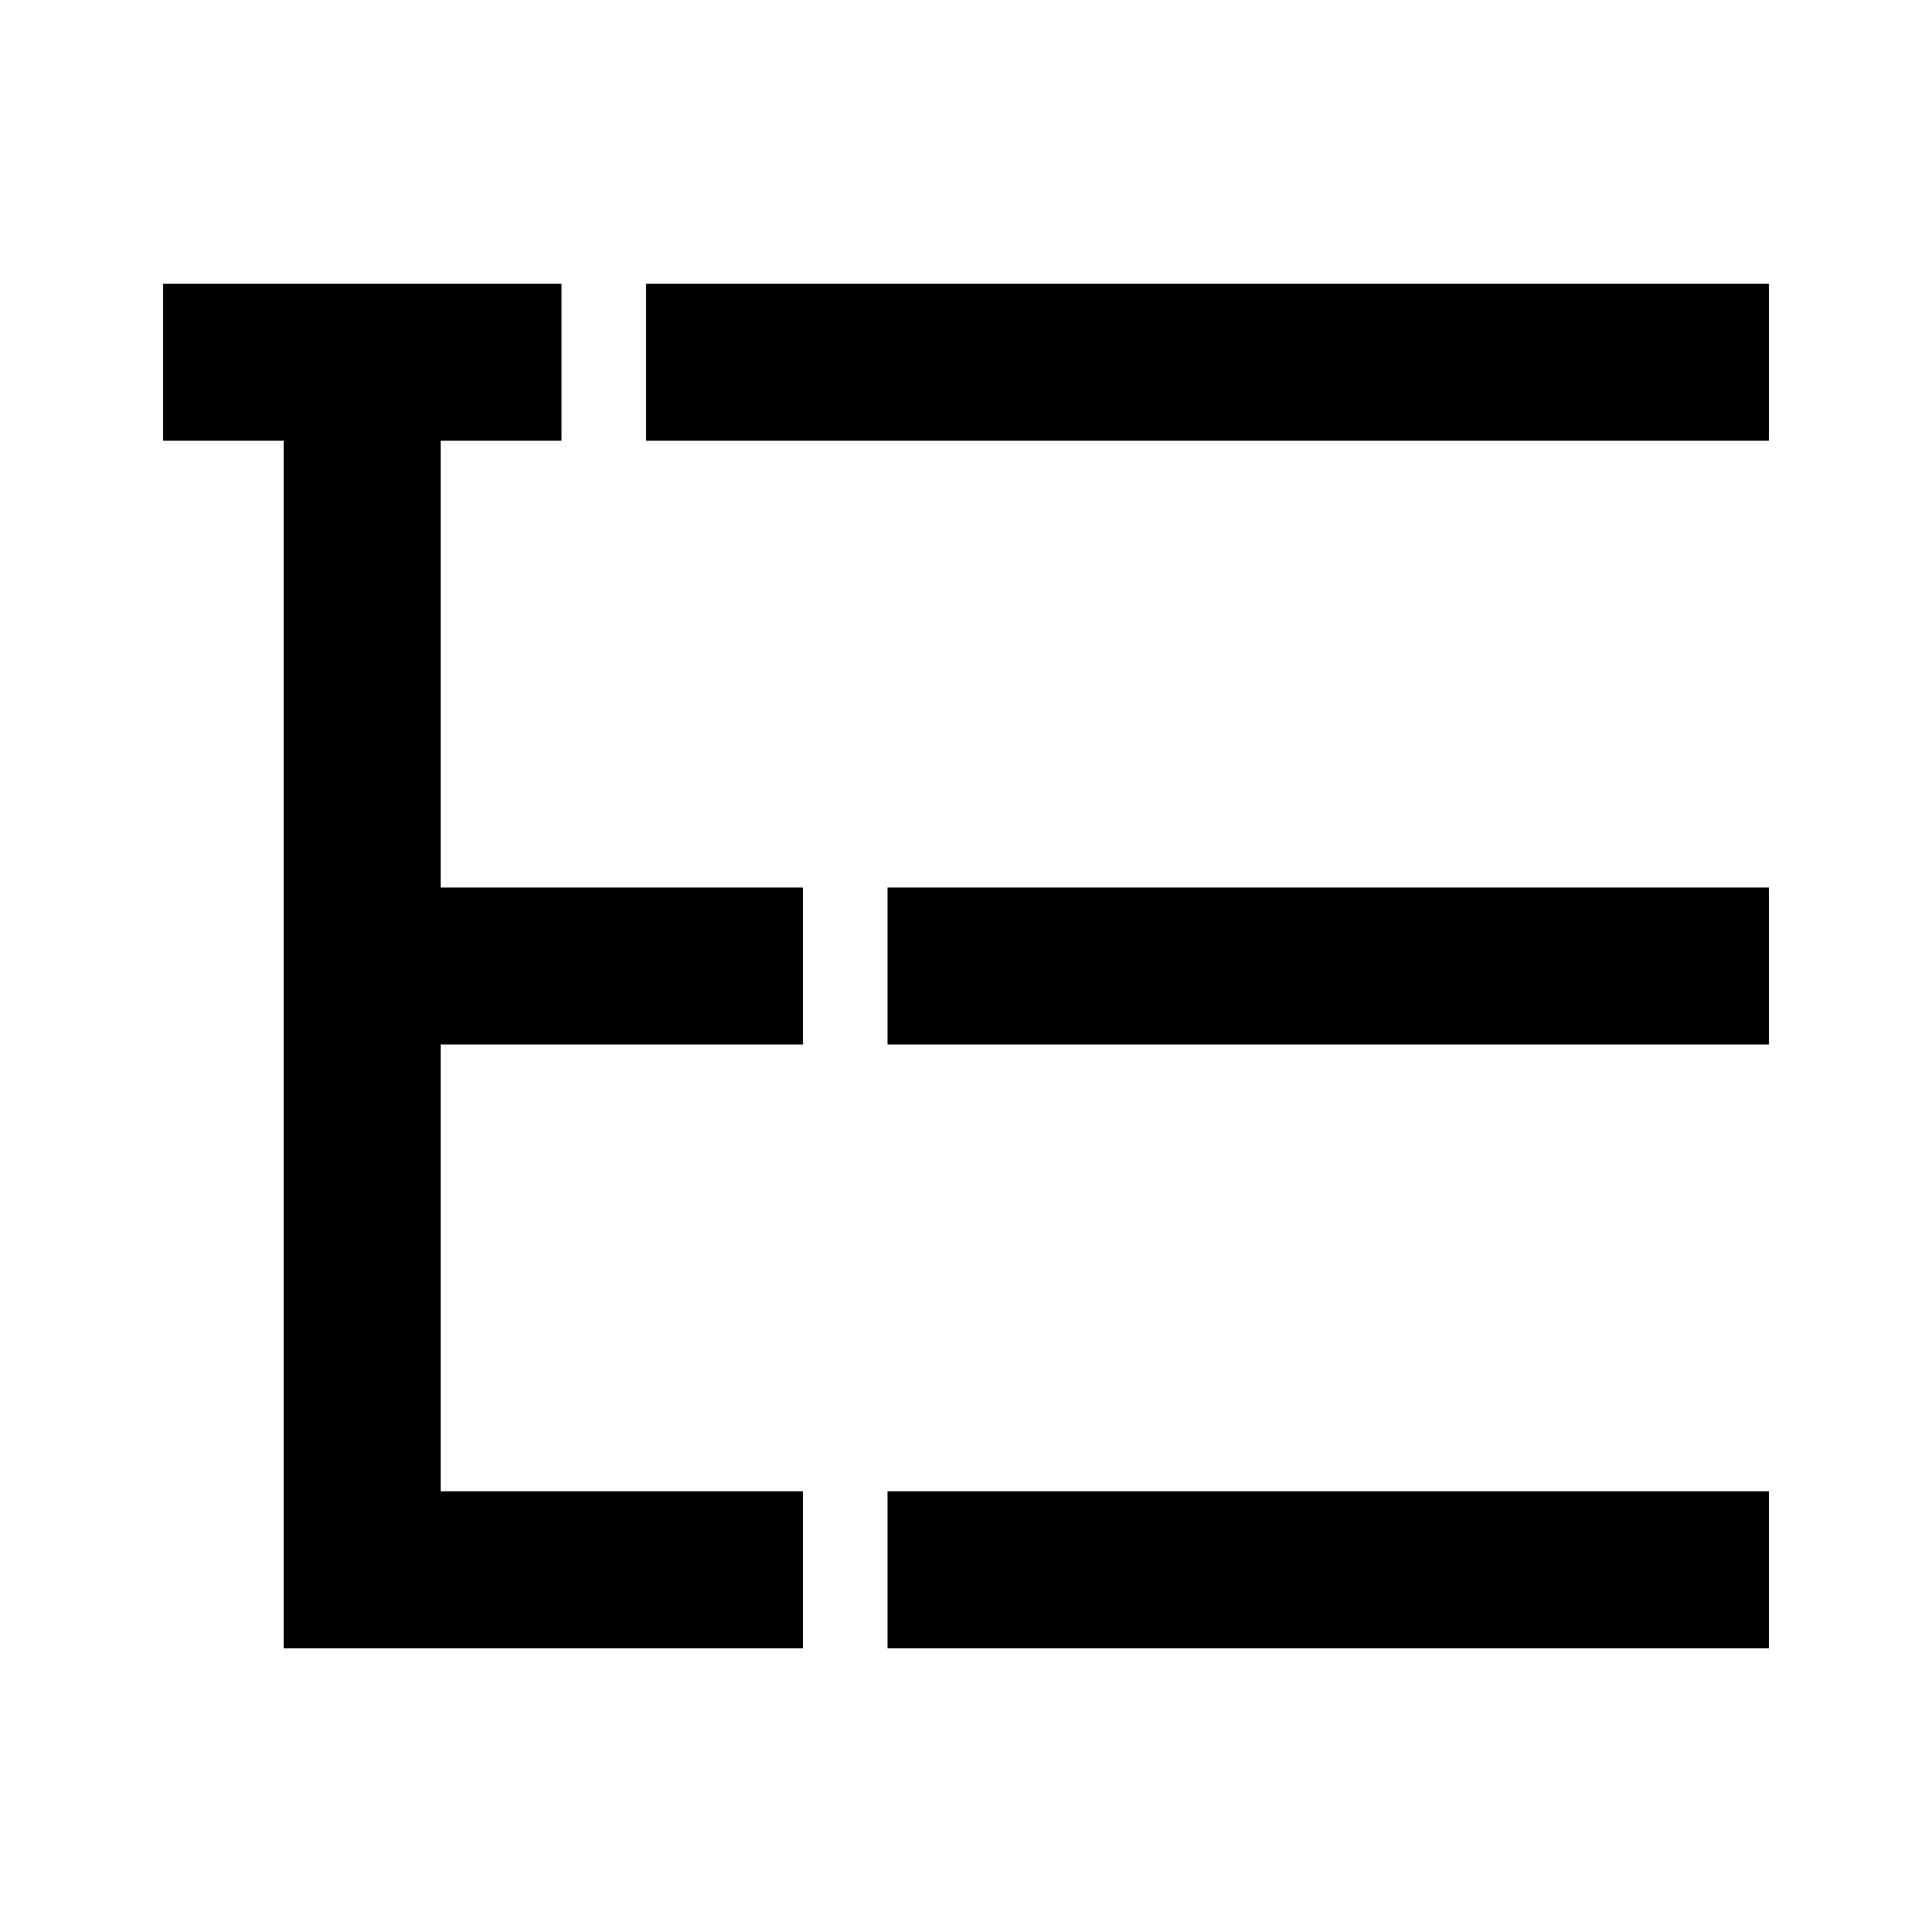
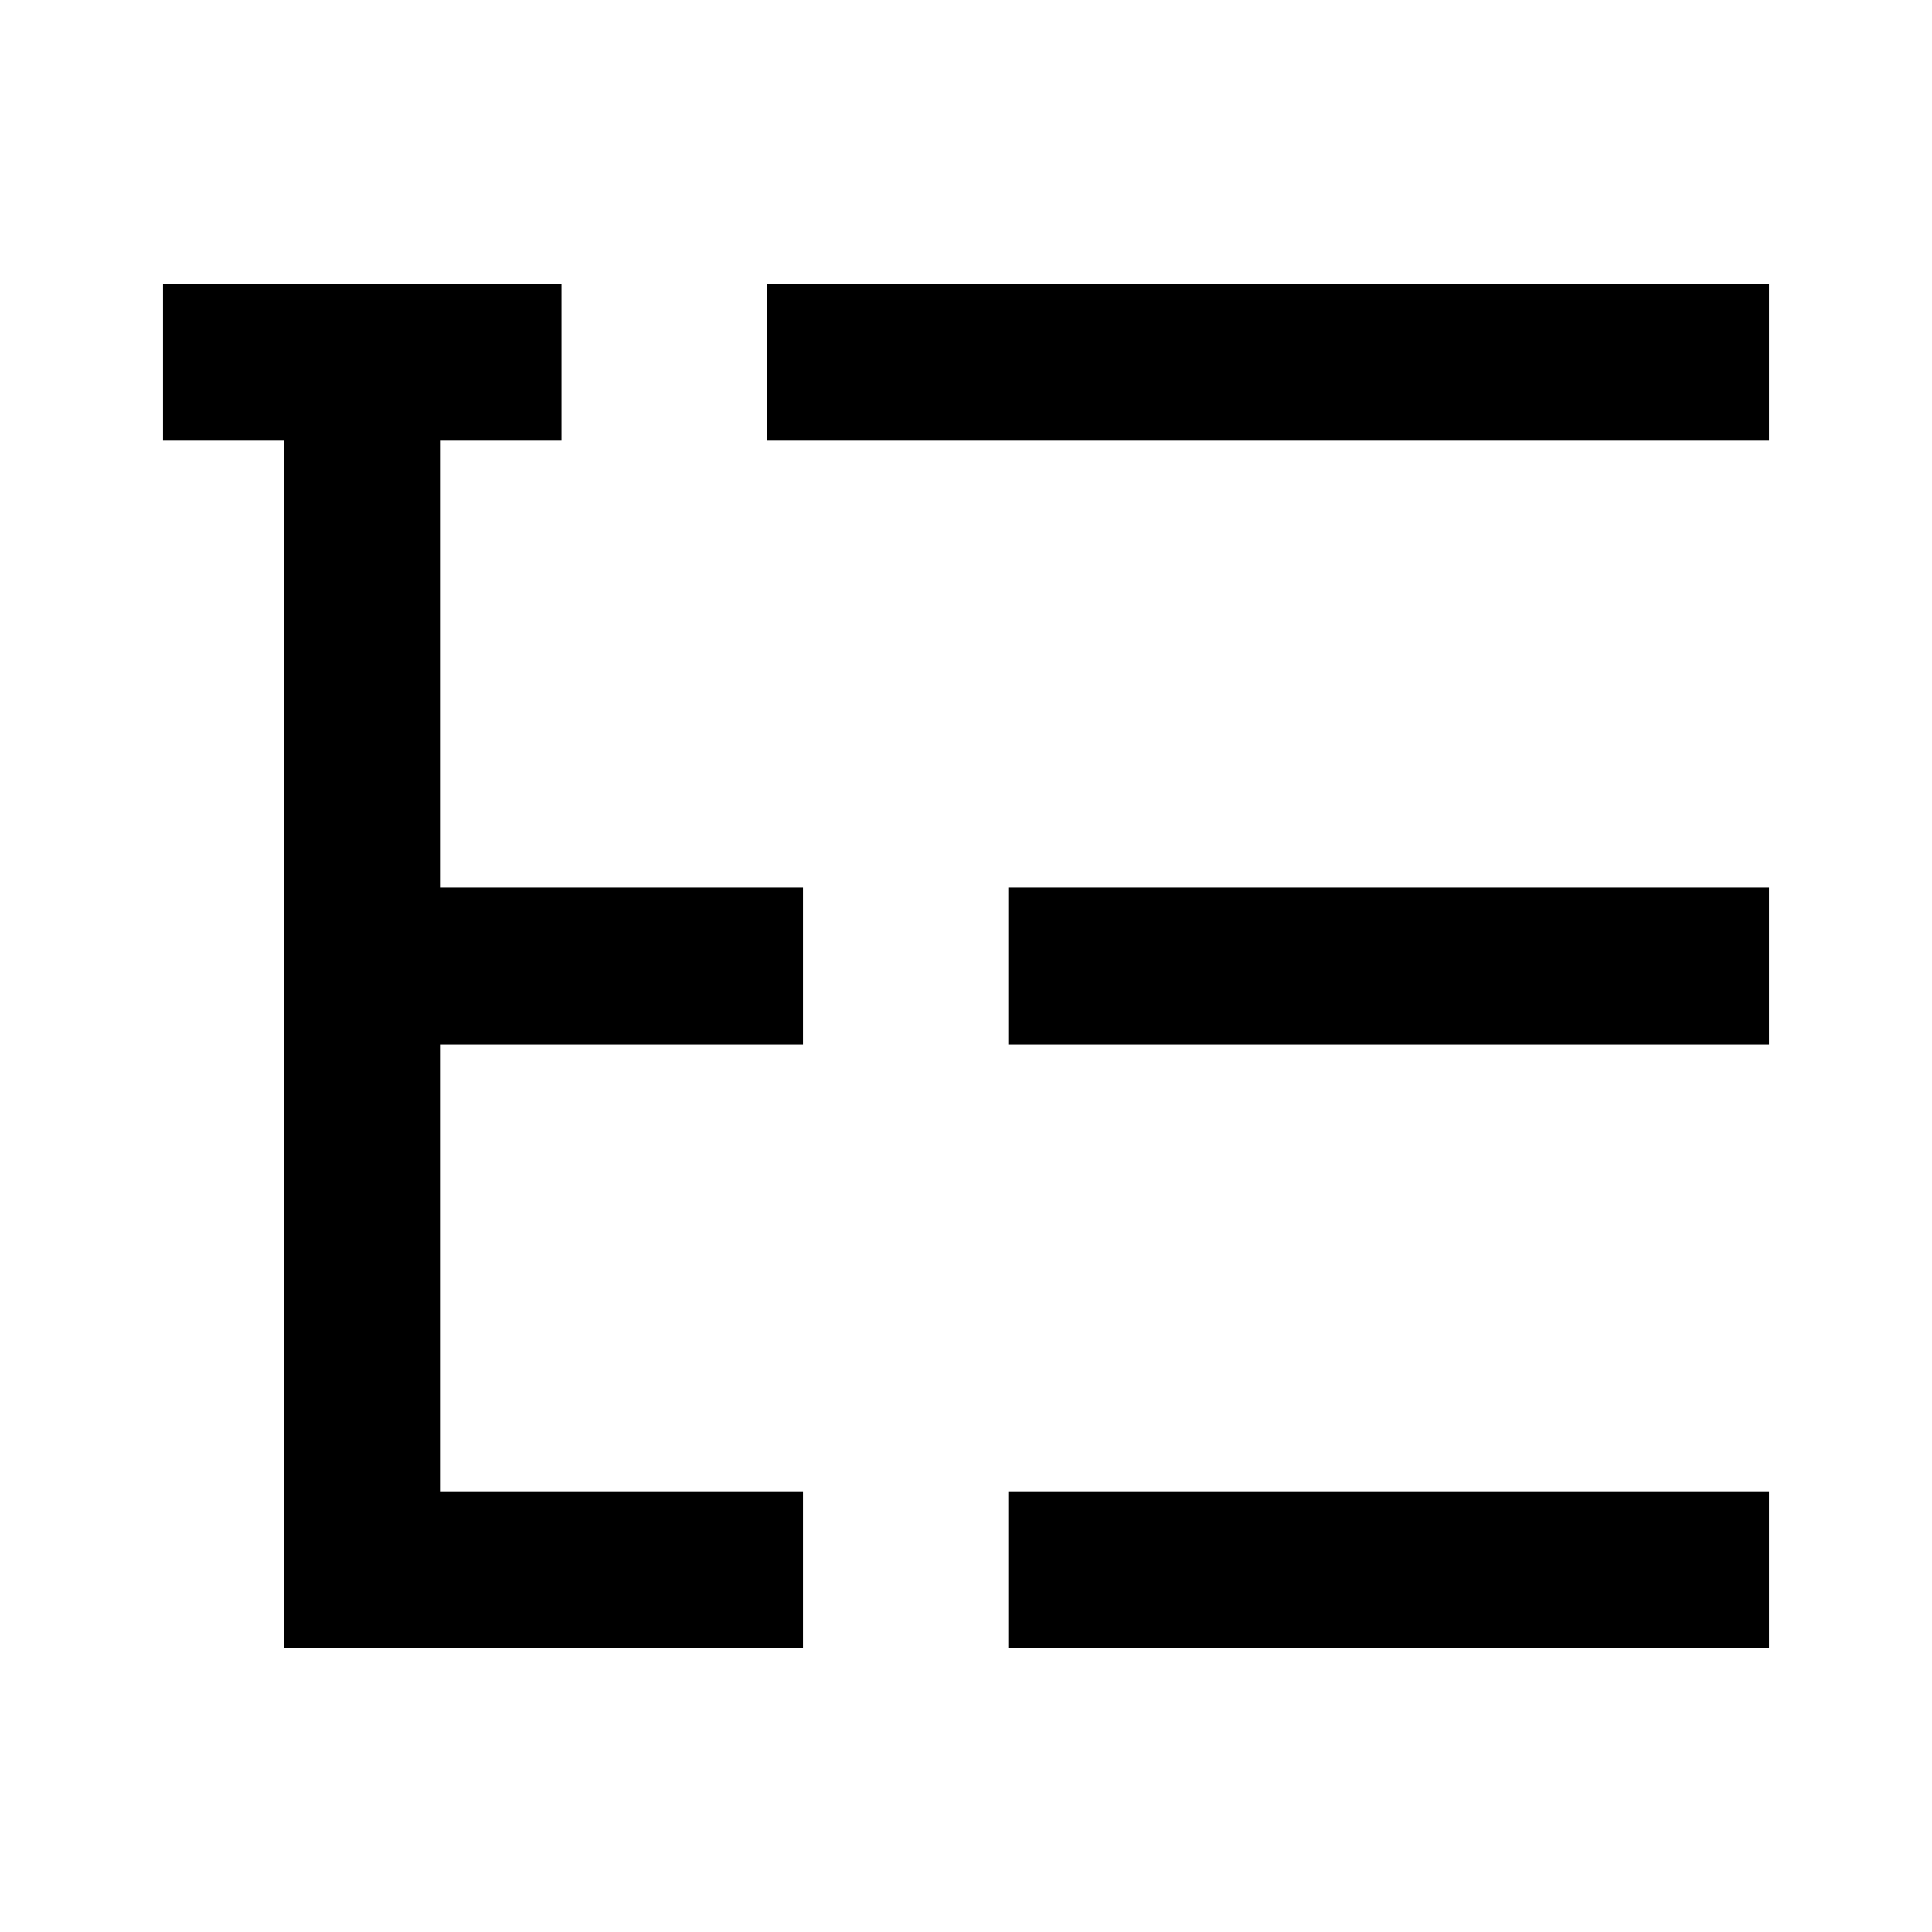
<svg xmlns="http://www.w3.org/2000/svg" viewBox="0 0 16 16" fill="none" stroke="currentColor" stroke-width="1.3" stroke-linecap="square">
-   <path d="M2 3h2 M6 3h8 M4 8h2 M8 8h6 M4 13h2 M8 13h6 M3 4v9" />
+   <path d="M2 3h2 M7 3h7 M4 8h2 M9 8h5 M4 13h2 M9 13h5 M3 4v9" />
</svg>
